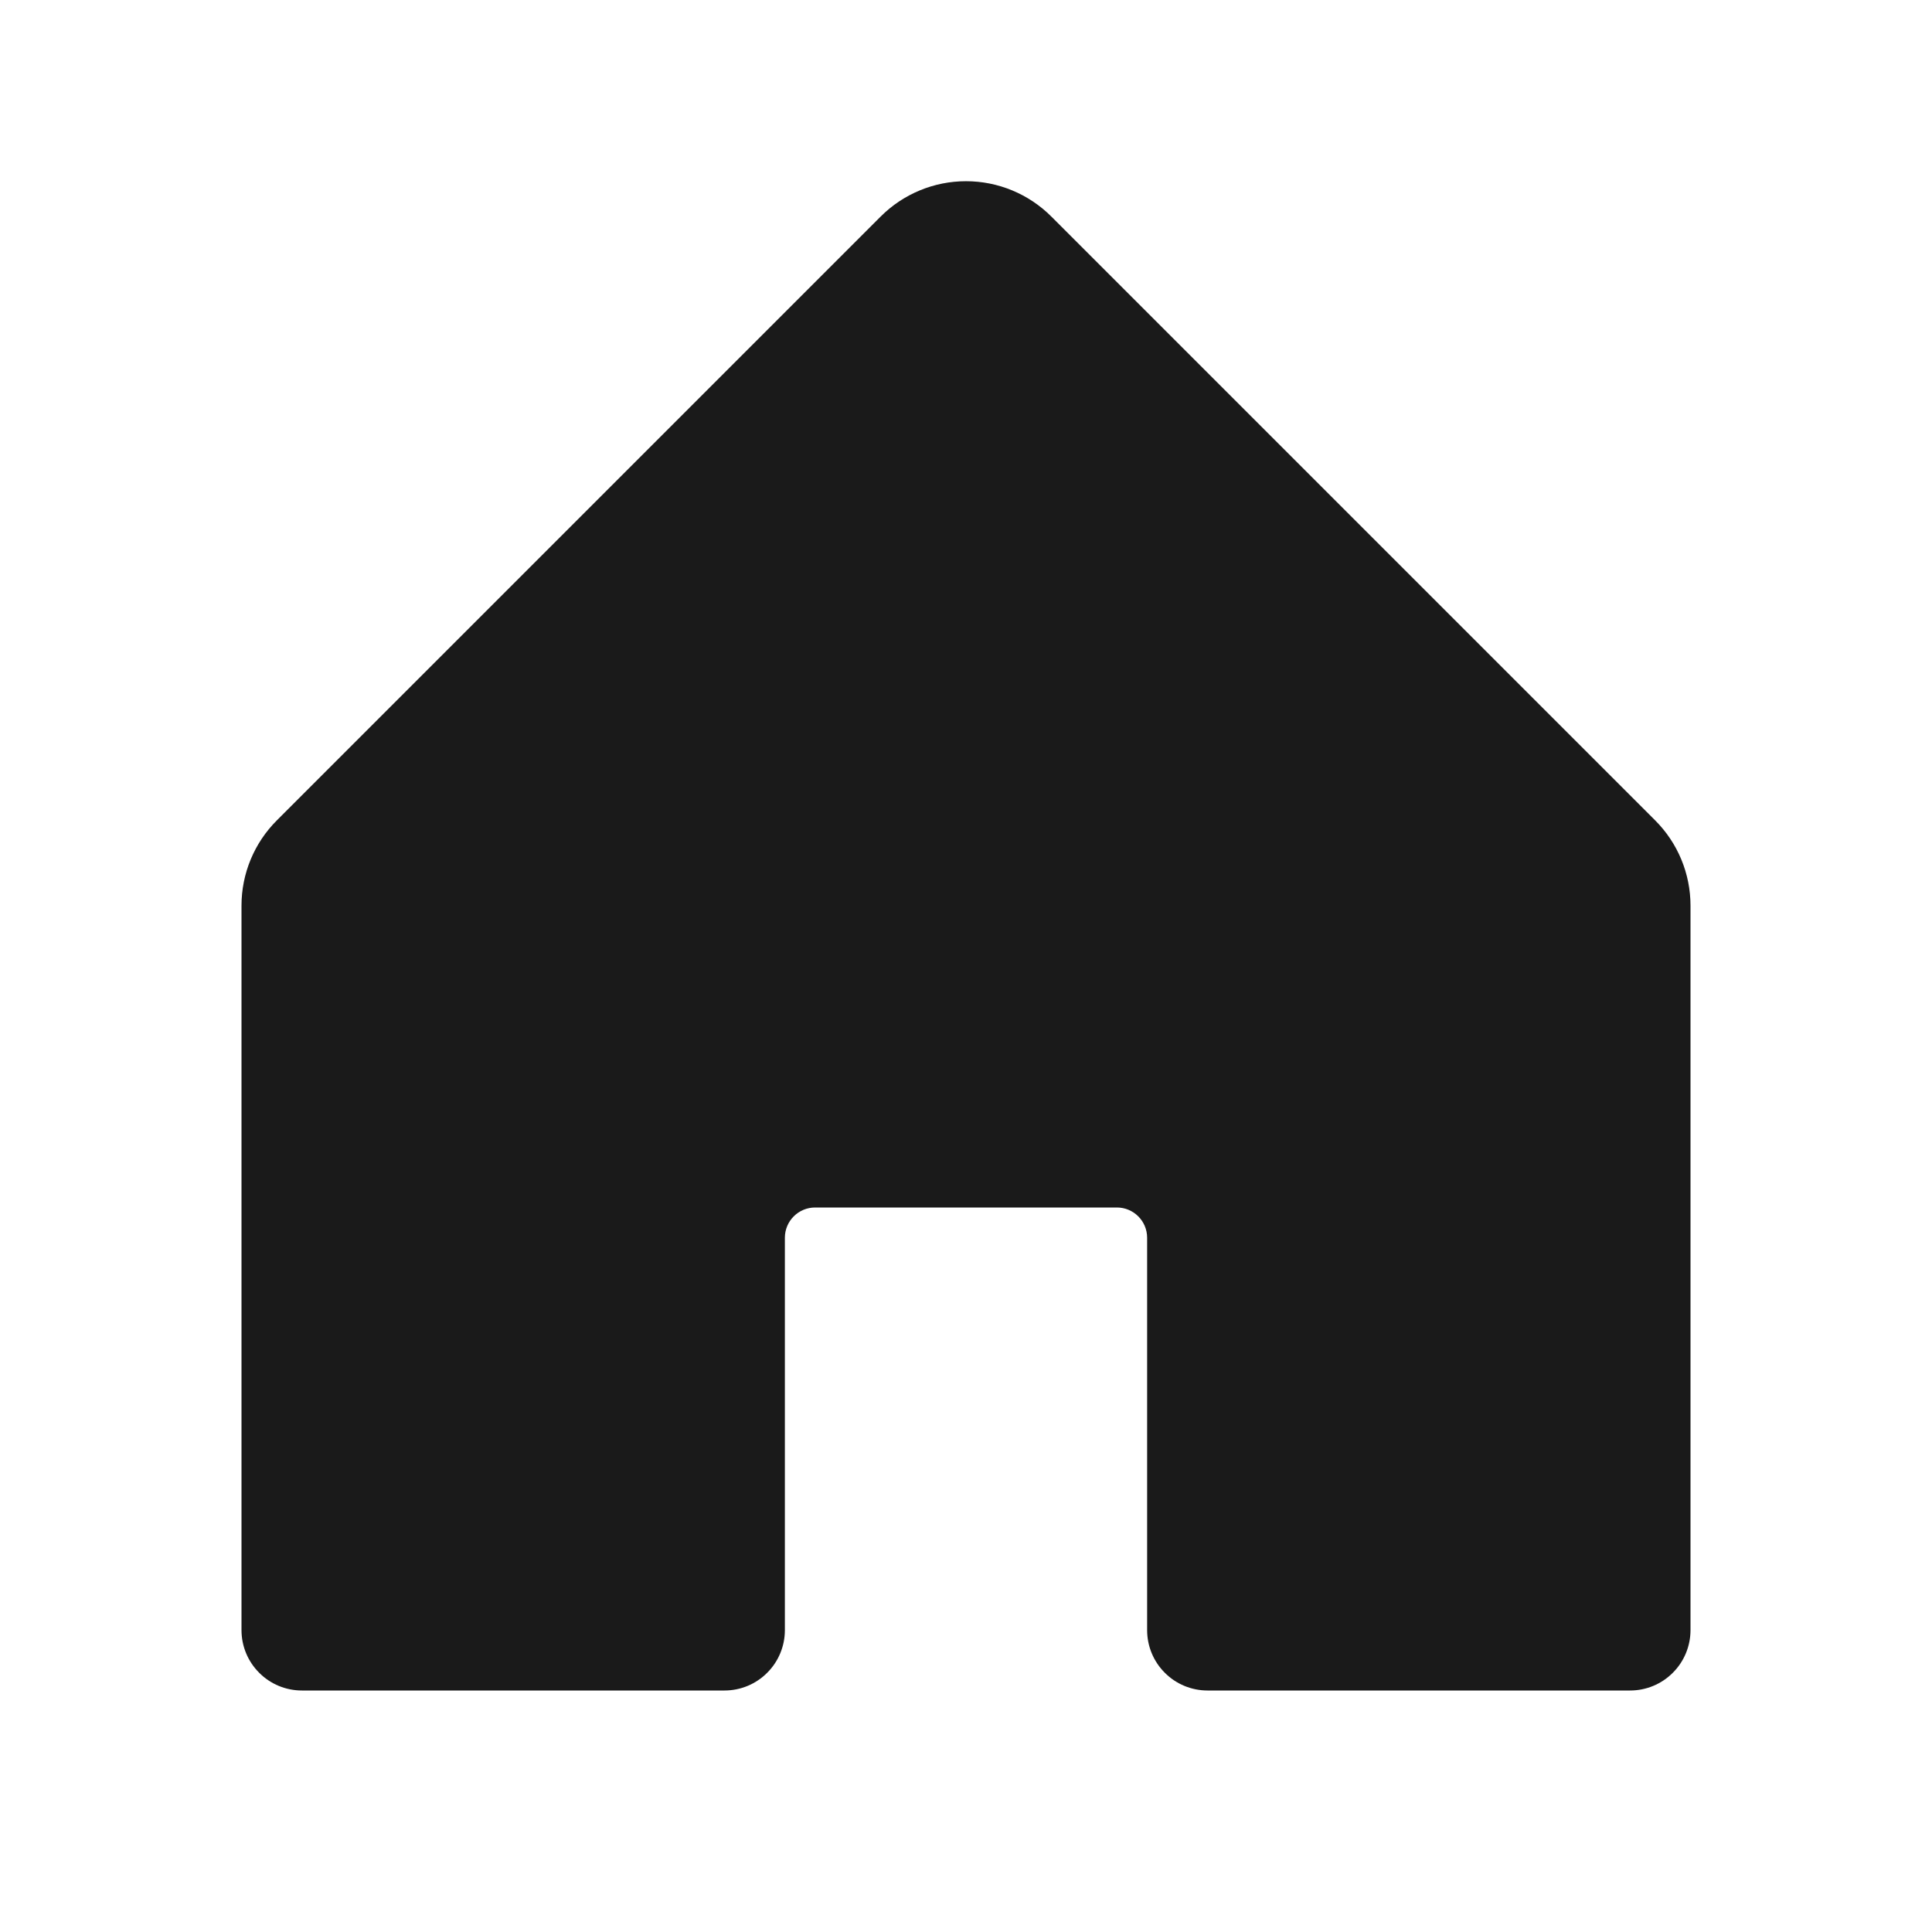
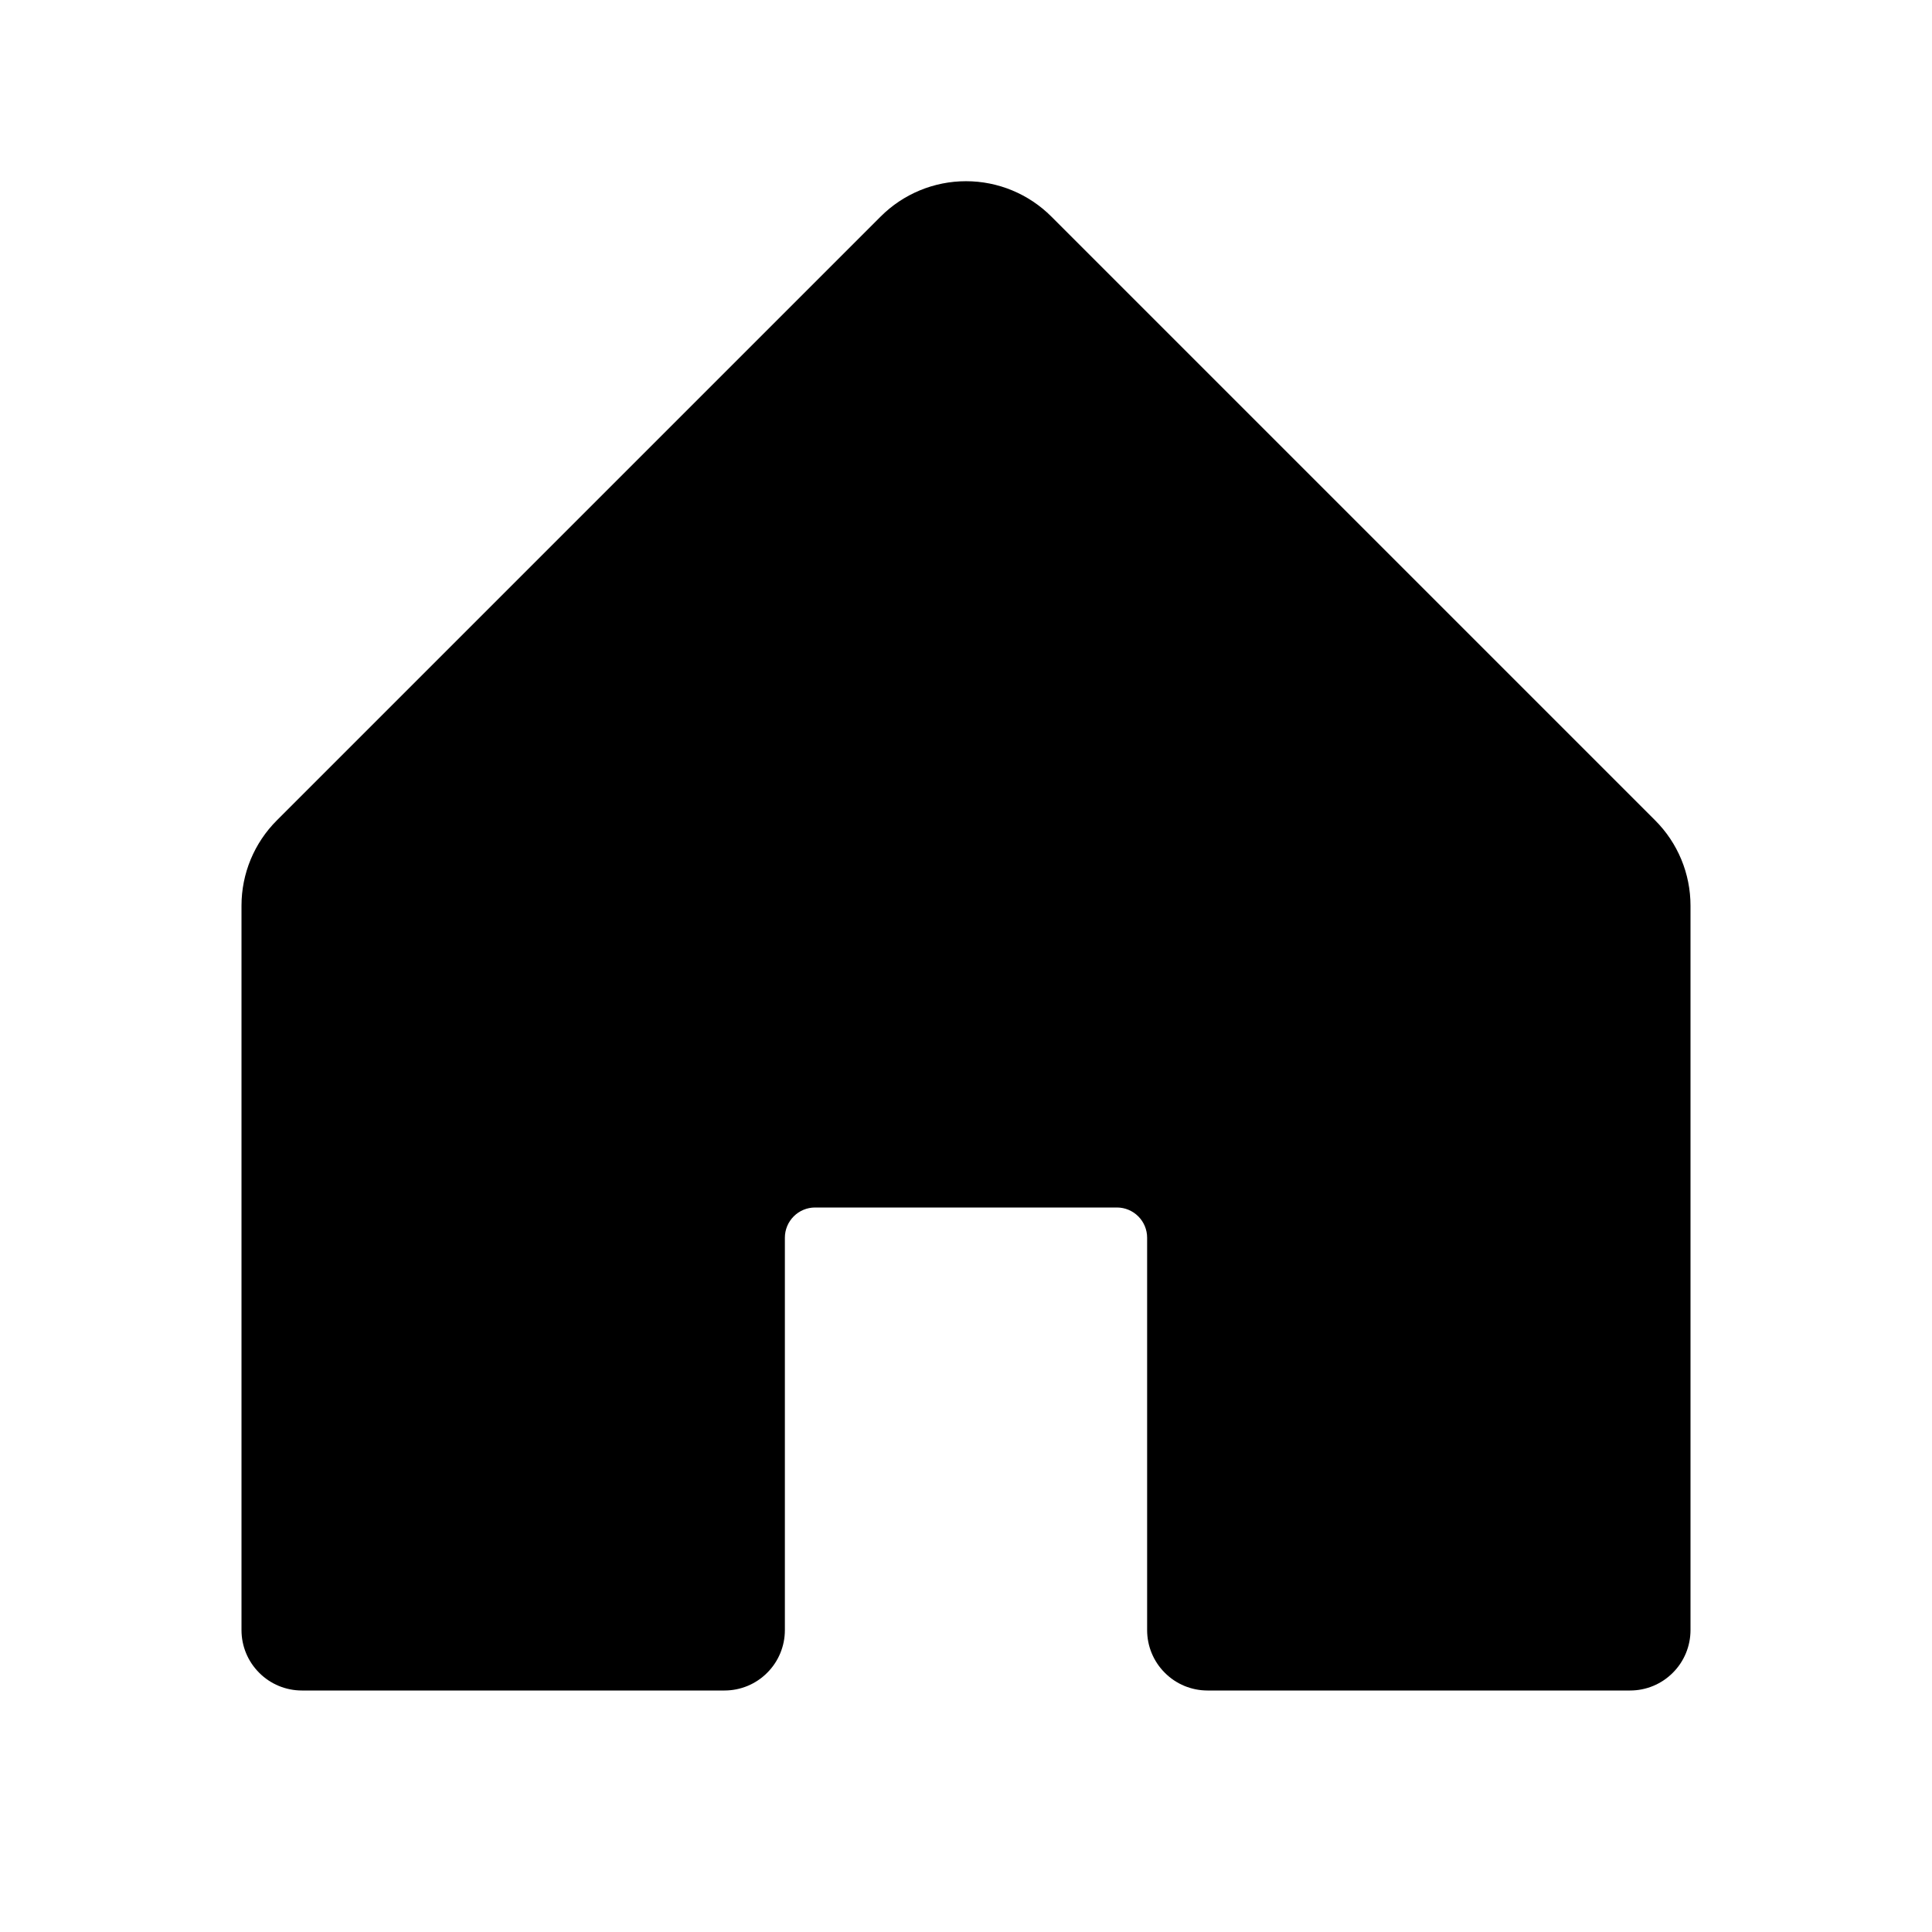
<svg xmlns="http://www.w3.org/2000/svg" preserveAspectRatio="none" overflow="visible" style="display: block;" width="24" height="24" viewBox="0 0 24 24" fill="none">
  <g id="House">
-     <path id="Vector" d="M21 11.25V20.25C21 20.449 20.921 20.64 20.78 20.78C20.64 20.921 20.449 21 20.25 21H15C14.801 21 14.61 20.921 14.47 20.78C14.329 20.64 14.25 20.449 14.25 20.25V15.375C14.25 15.275 14.21 15.18 14.14 15.11C14.07 15.04 13.975 15 13.875 15H10.125C10.025 15 9.93 15.04 9.86 15.11C9.79 15.18 9.75 15.275 9.75 15.375V20.25C9.75 20.449 9.671 20.64 9.53 20.78C9.39 20.921 9.199 21 9 21H3.75C3.551 21 3.36 20.921 3.22 20.78C3.079 20.64 3 20.449 3 20.25V11.25C3 10.852 3.158 10.471 3.44 10.19L10.94 2.69C11.221 2.409 11.602 2.251 12 2.251C12.398 2.251 12.779 2.409 13.06 2.69L20.56 10.19C20.842 10.471 21 10.852 21 11.25Z" fill="#1A1A1A" />
+     <path id="Vector" d="M21 11.25V20.25C21 20.449 20.921 20.64 20.78 20.78C20.64 20.921 20.449 21 20.25 21H15C14.801 21 14.61 20.921 14.47 20.78C14.329 20.64 14.25 20.449 14.25 20.25V15.375C14.25 15.275 14.21 15.18 14.14 15.11C14.07 15.04 13.975 15 13.875 15H10.125C10.025 15 9.93 15.04 9.86 15.11C9.79 15.18 9.75 15.275 9.75 15.375V20.25C9.75 20.449 9.671 20.64 9.53 20.78C9.39 20.921 9.199 21 9 21H3.75C3.551 21 3.36 20.921 3.22 20.78C3.079 20.64 3 20.449 3 20.25V11.25C3 10.852 3.158 10.471 3.44 10.19L10.94 2.69C11.221 2.409 11.602 2.251 12 2.251C12.398 2.251 12.779 2.409 13.06 2.69L20.56 10.19C20.842 10.471 21 10.852 21 11.25Z" fill="currentColor" />
  </g>
</svg>
